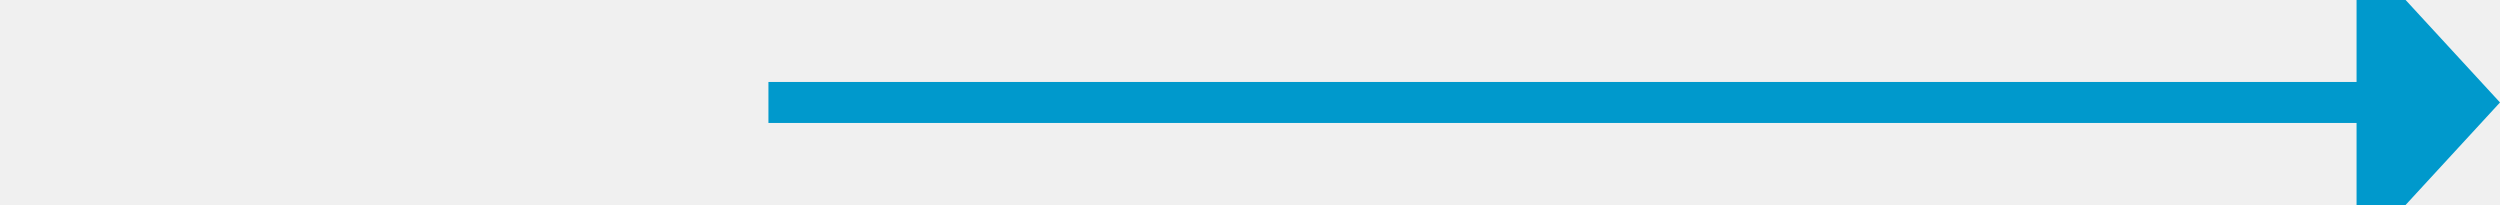
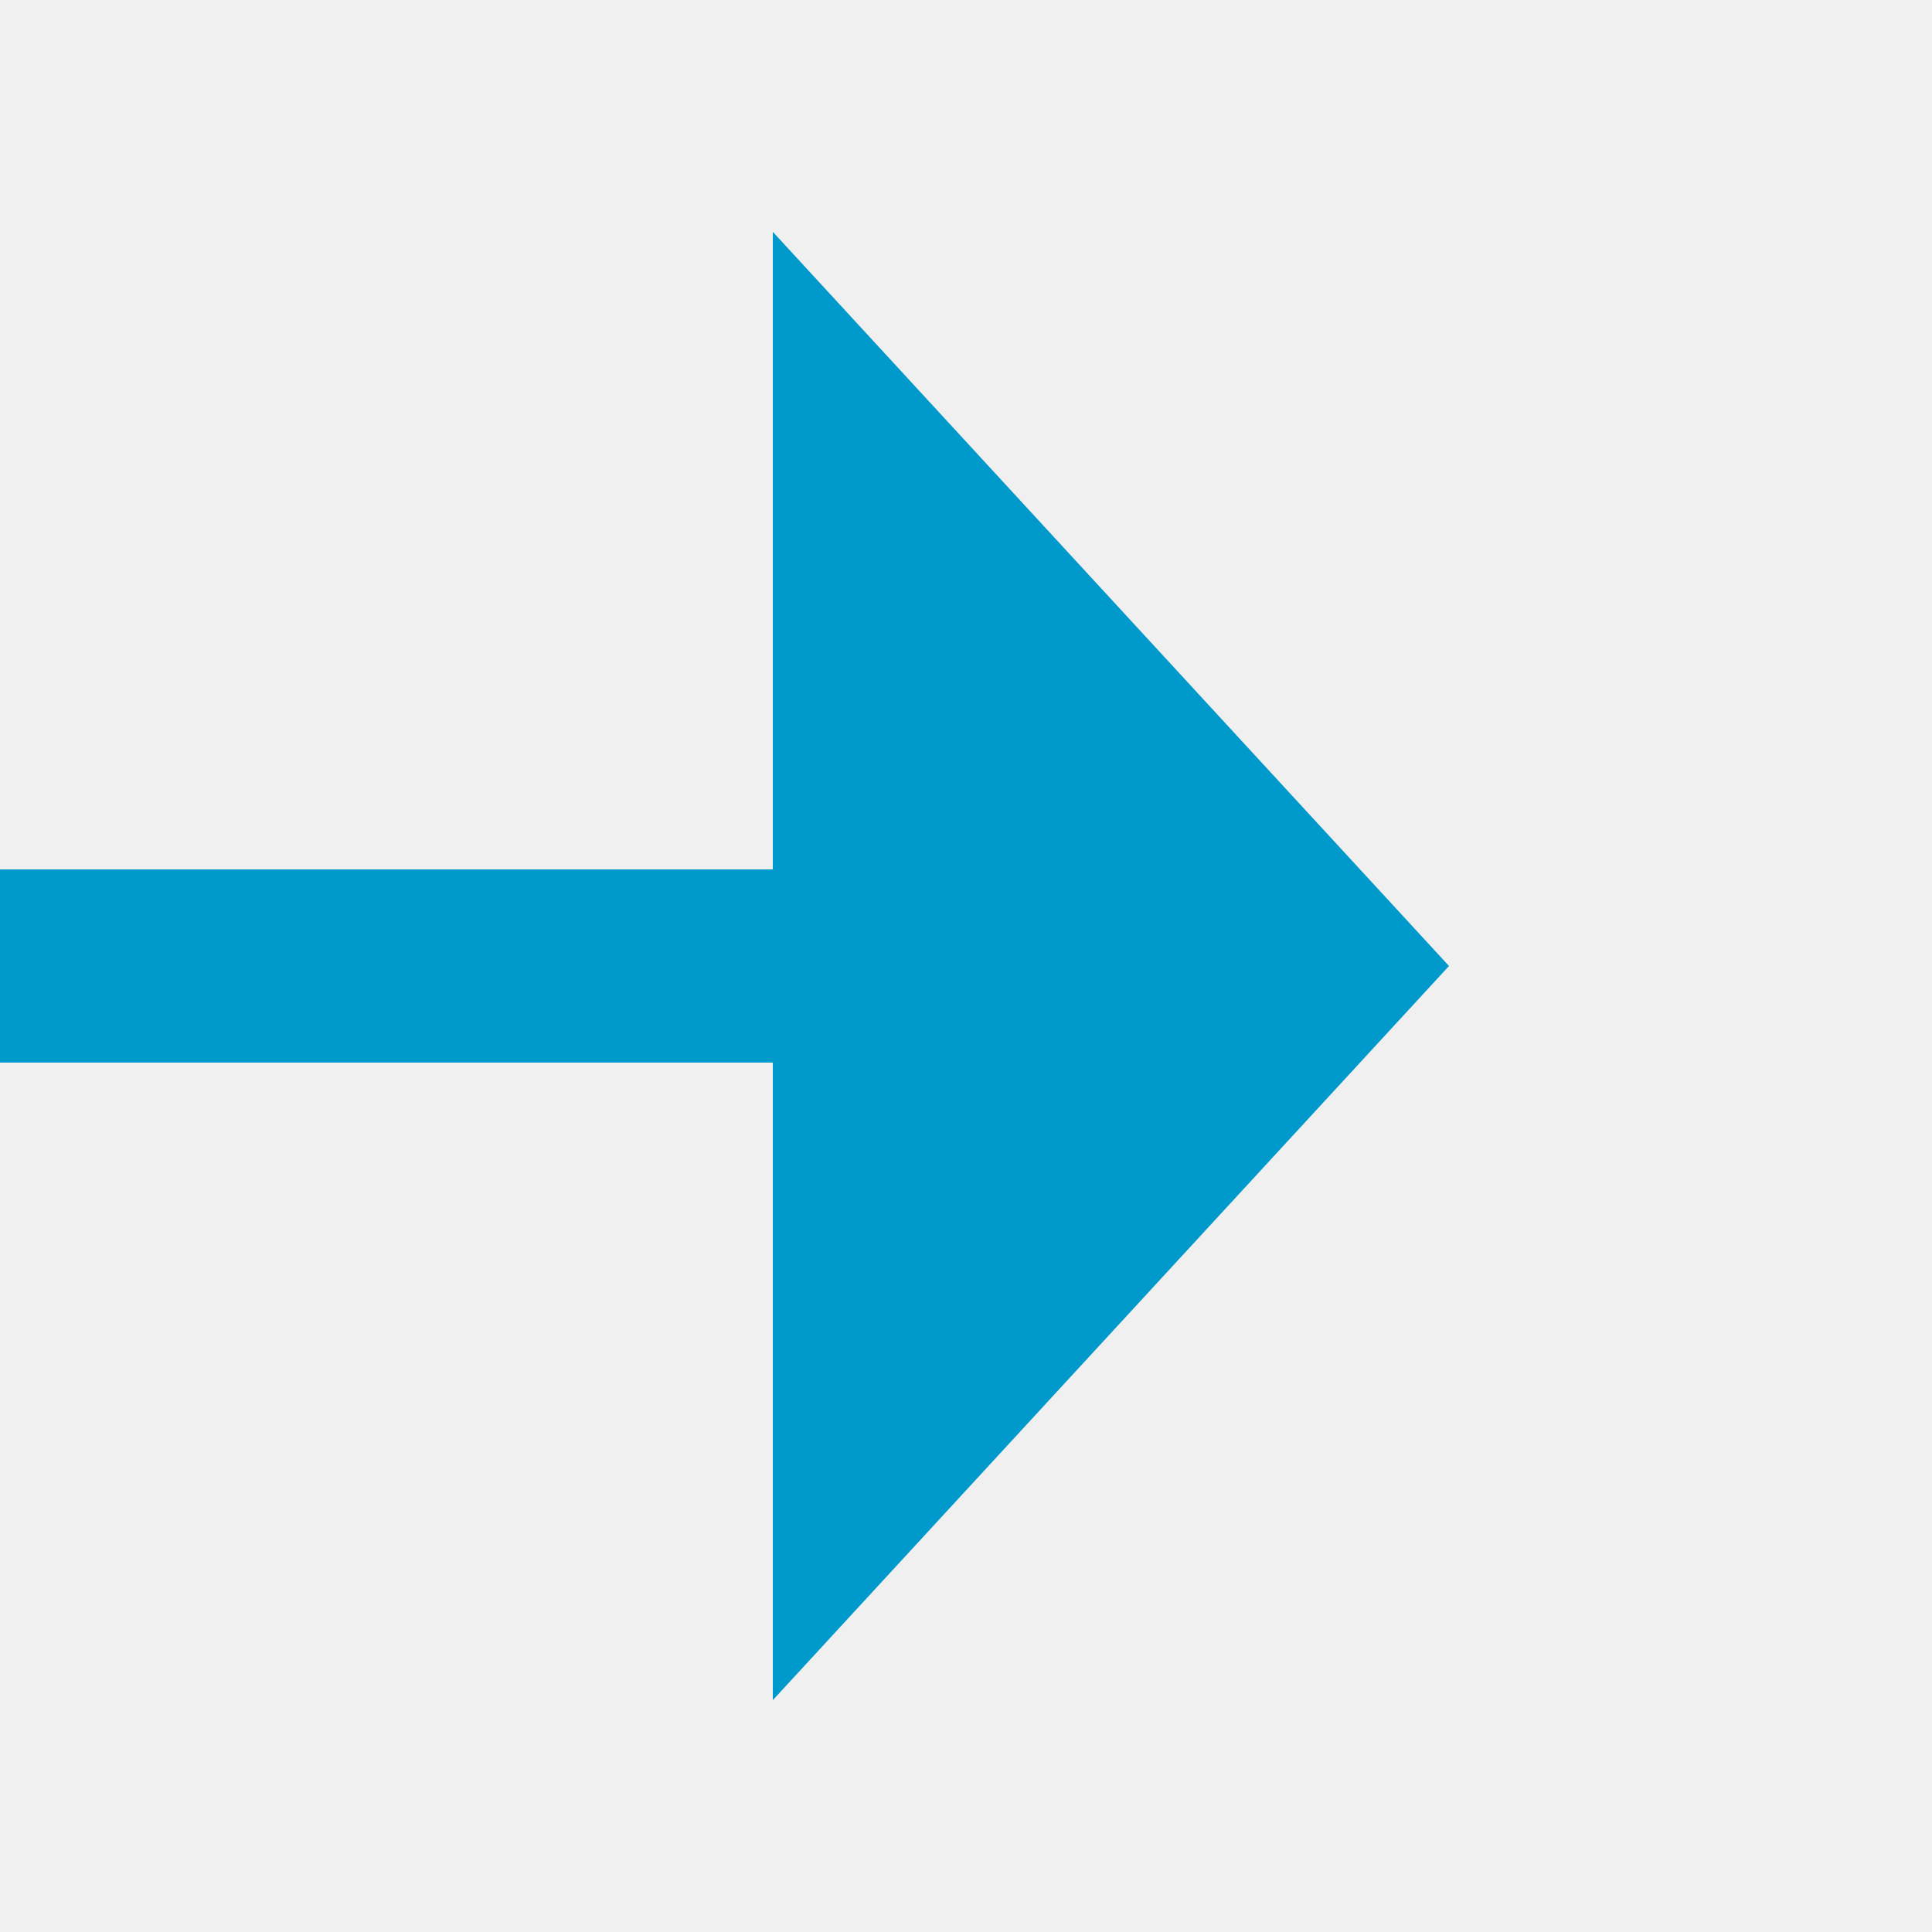
- <svg xmlns="http://www.w3.org/2000/svg" version="1.1" width="122px" height="10px" preserveAspectRatio="xMinYMid meet" viewBox="283 616  122 8">
+ <svg xmlns="http://www.w3.org/2000/svg" version="1.1" width="20px" height="20px" preserveAspectRatio="xMinYMid meet" viewBox="566 743  20 18">
  <defs>
-     <mask fill="white" id="clip36">
-       <path d="M 271.5 605  L 320.5 605  L 320.5 635  L 271.5 635  Z M 271.5 605  L 415 605  L 415 722  L 271.5 722  Z " fill-rule="evenodd" />
+     <mask fill="white" id="clip98">
+       <path d="M 525.5 737  L 560.5 737  L 560.5 767  L 525.5 767  Z M 505 737  L 591 737  L 591 767  L 505 767  Z " fill-rule="evenodd" />
    </mask>
  </defs>
-   <path d="M 288 723  L 288 620  L 399 620  " stroke-width="2" stroke="#0099cc" fill="none" mask="url(#clip36)" />
-   <path d="M 398 627.6  L 405 620  L 398 612.4  L 398 627.6  Z " fill-rule="nonzero" fill="#0099cc" stroke="none" mask="url(#clip36)" />
+   <path d="M 525.5 752  L 505 752  M 560.5 752  L 575 752  " stroke-width="2" stroke="#0099cc" fill="none" />
+   <path d="M 574 759.6  L 581 752  L 574 744.4  L 574 759.6  Z " fill-rule="nonzero" fill="#0099cc" stroke="none" mask="url(#clip98)" />
</svg>
